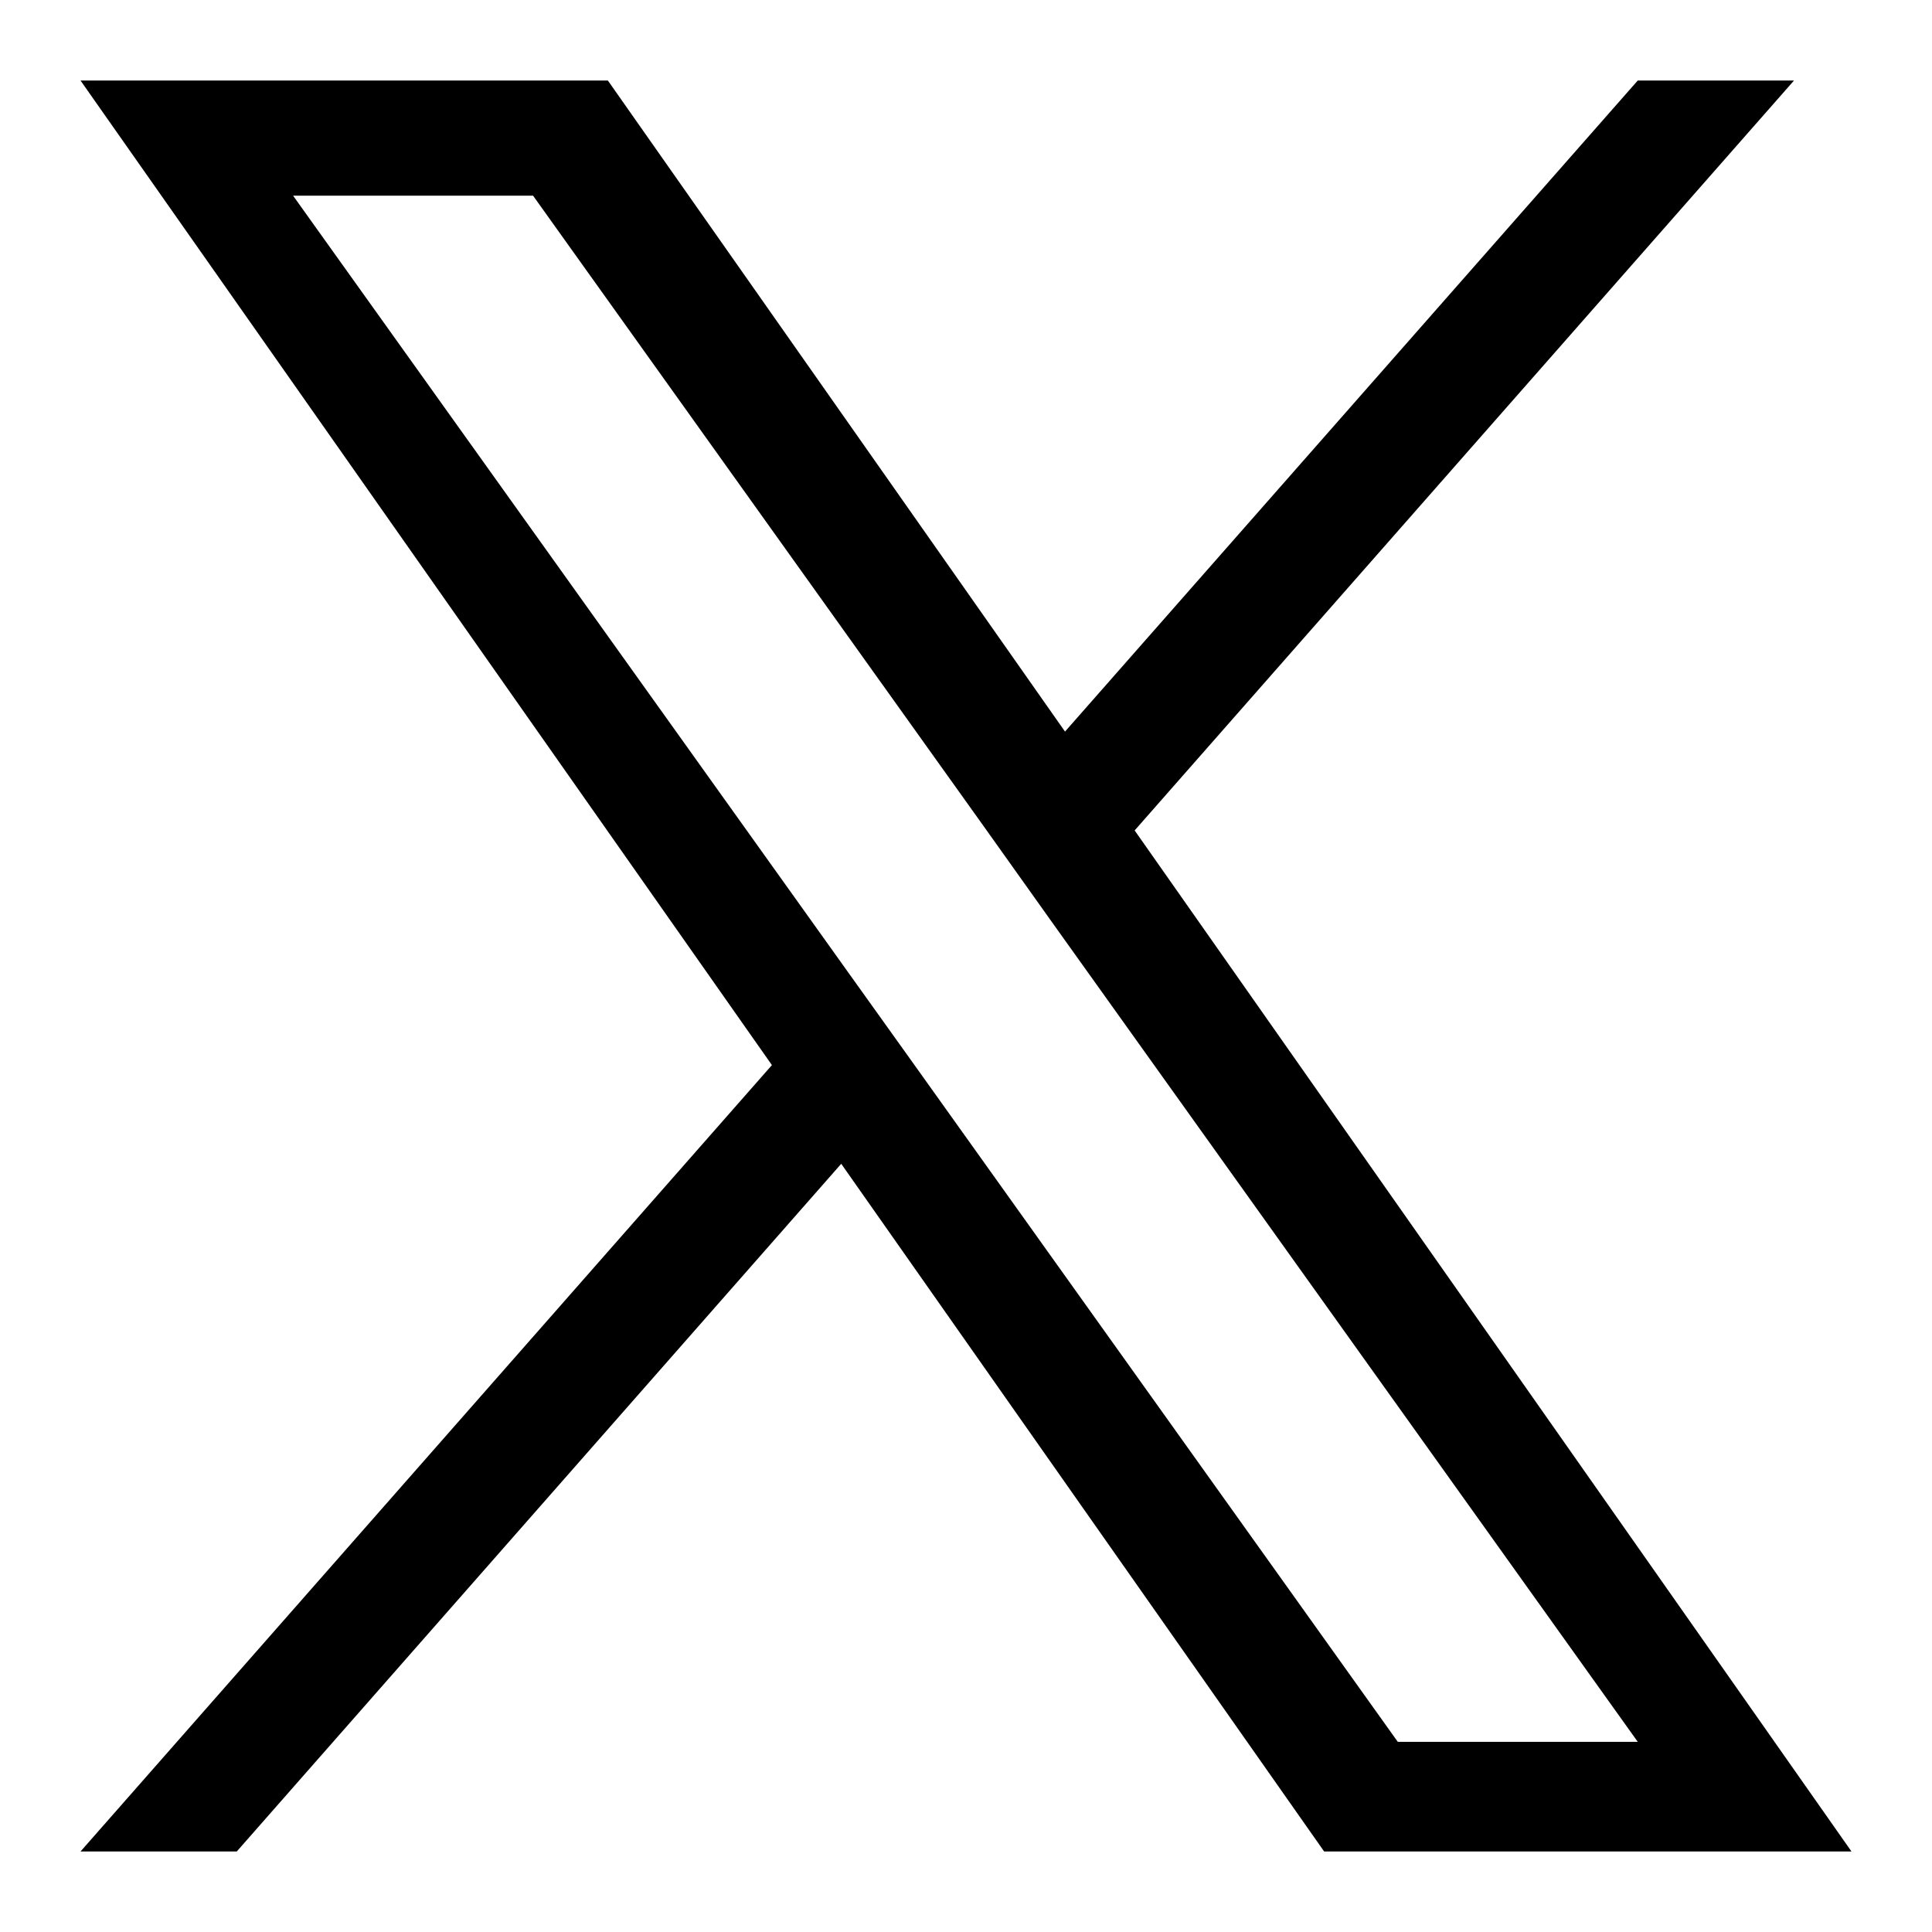
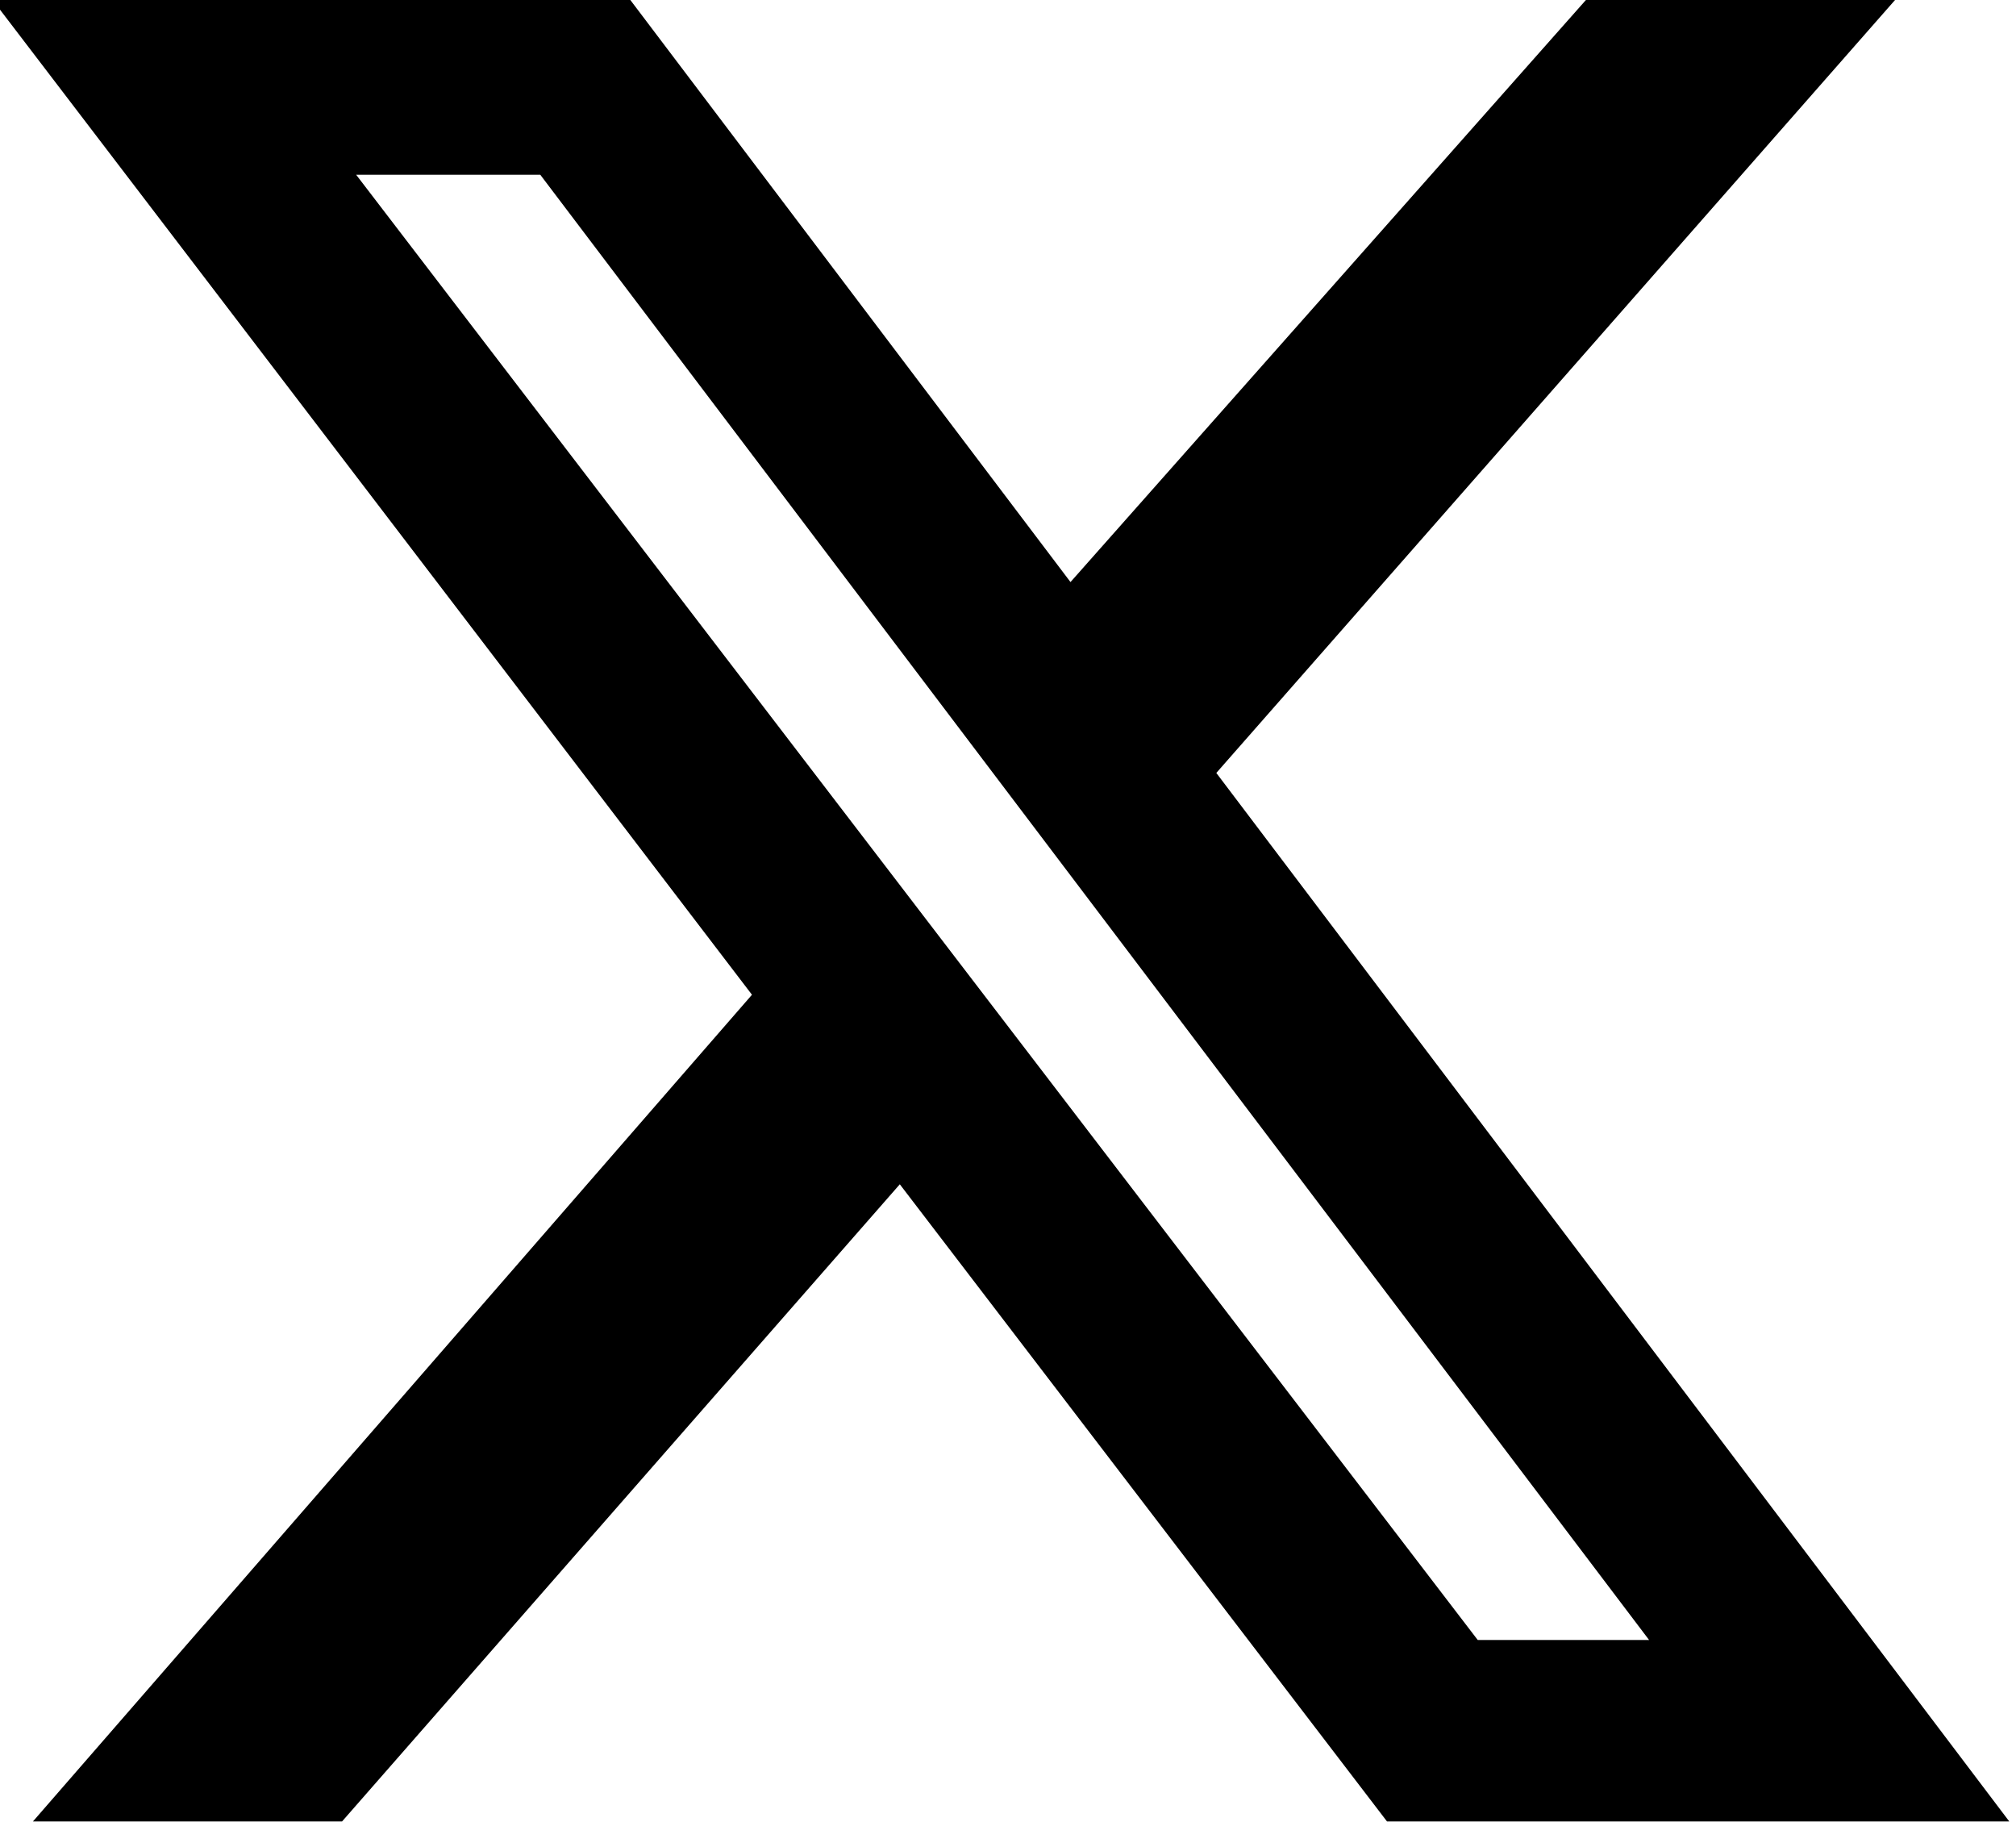
- <svg xmlns="http://www.w3.org/2000/svg" version="1.1" id="Layer_1" width="24px" height="24px" viewBox="0 0 24 24" style="enable-background:new 0 0 24 24;" xml:space="preserve">
-   <path d="M14.095,10.316L22.286,1h-1.941l-7.115,8.088L7.551,1H1l8.589,12.231L1,23h1.941  l7.509-8.543L16.449,23H23L14.095,10.316z M11.437,13.338l-0.872-1.219l-6.924-9.688h2.981  l5.59,7.822l0.868,1.219l7.265,10.166h-2.981L11.437,13.338z" />
+ <svg xmlns="http://www.w3.org/2000/svg" width="300" height="271">
+   <path d="M236 0h46L181 115l118 156h-92.6l-72.5-94.8-83 94.8h-46l107-123L-1.1 0h94.9l65.5 86.6zm-16.1 244h25.5L80.4 26H53z" />
</svg>
